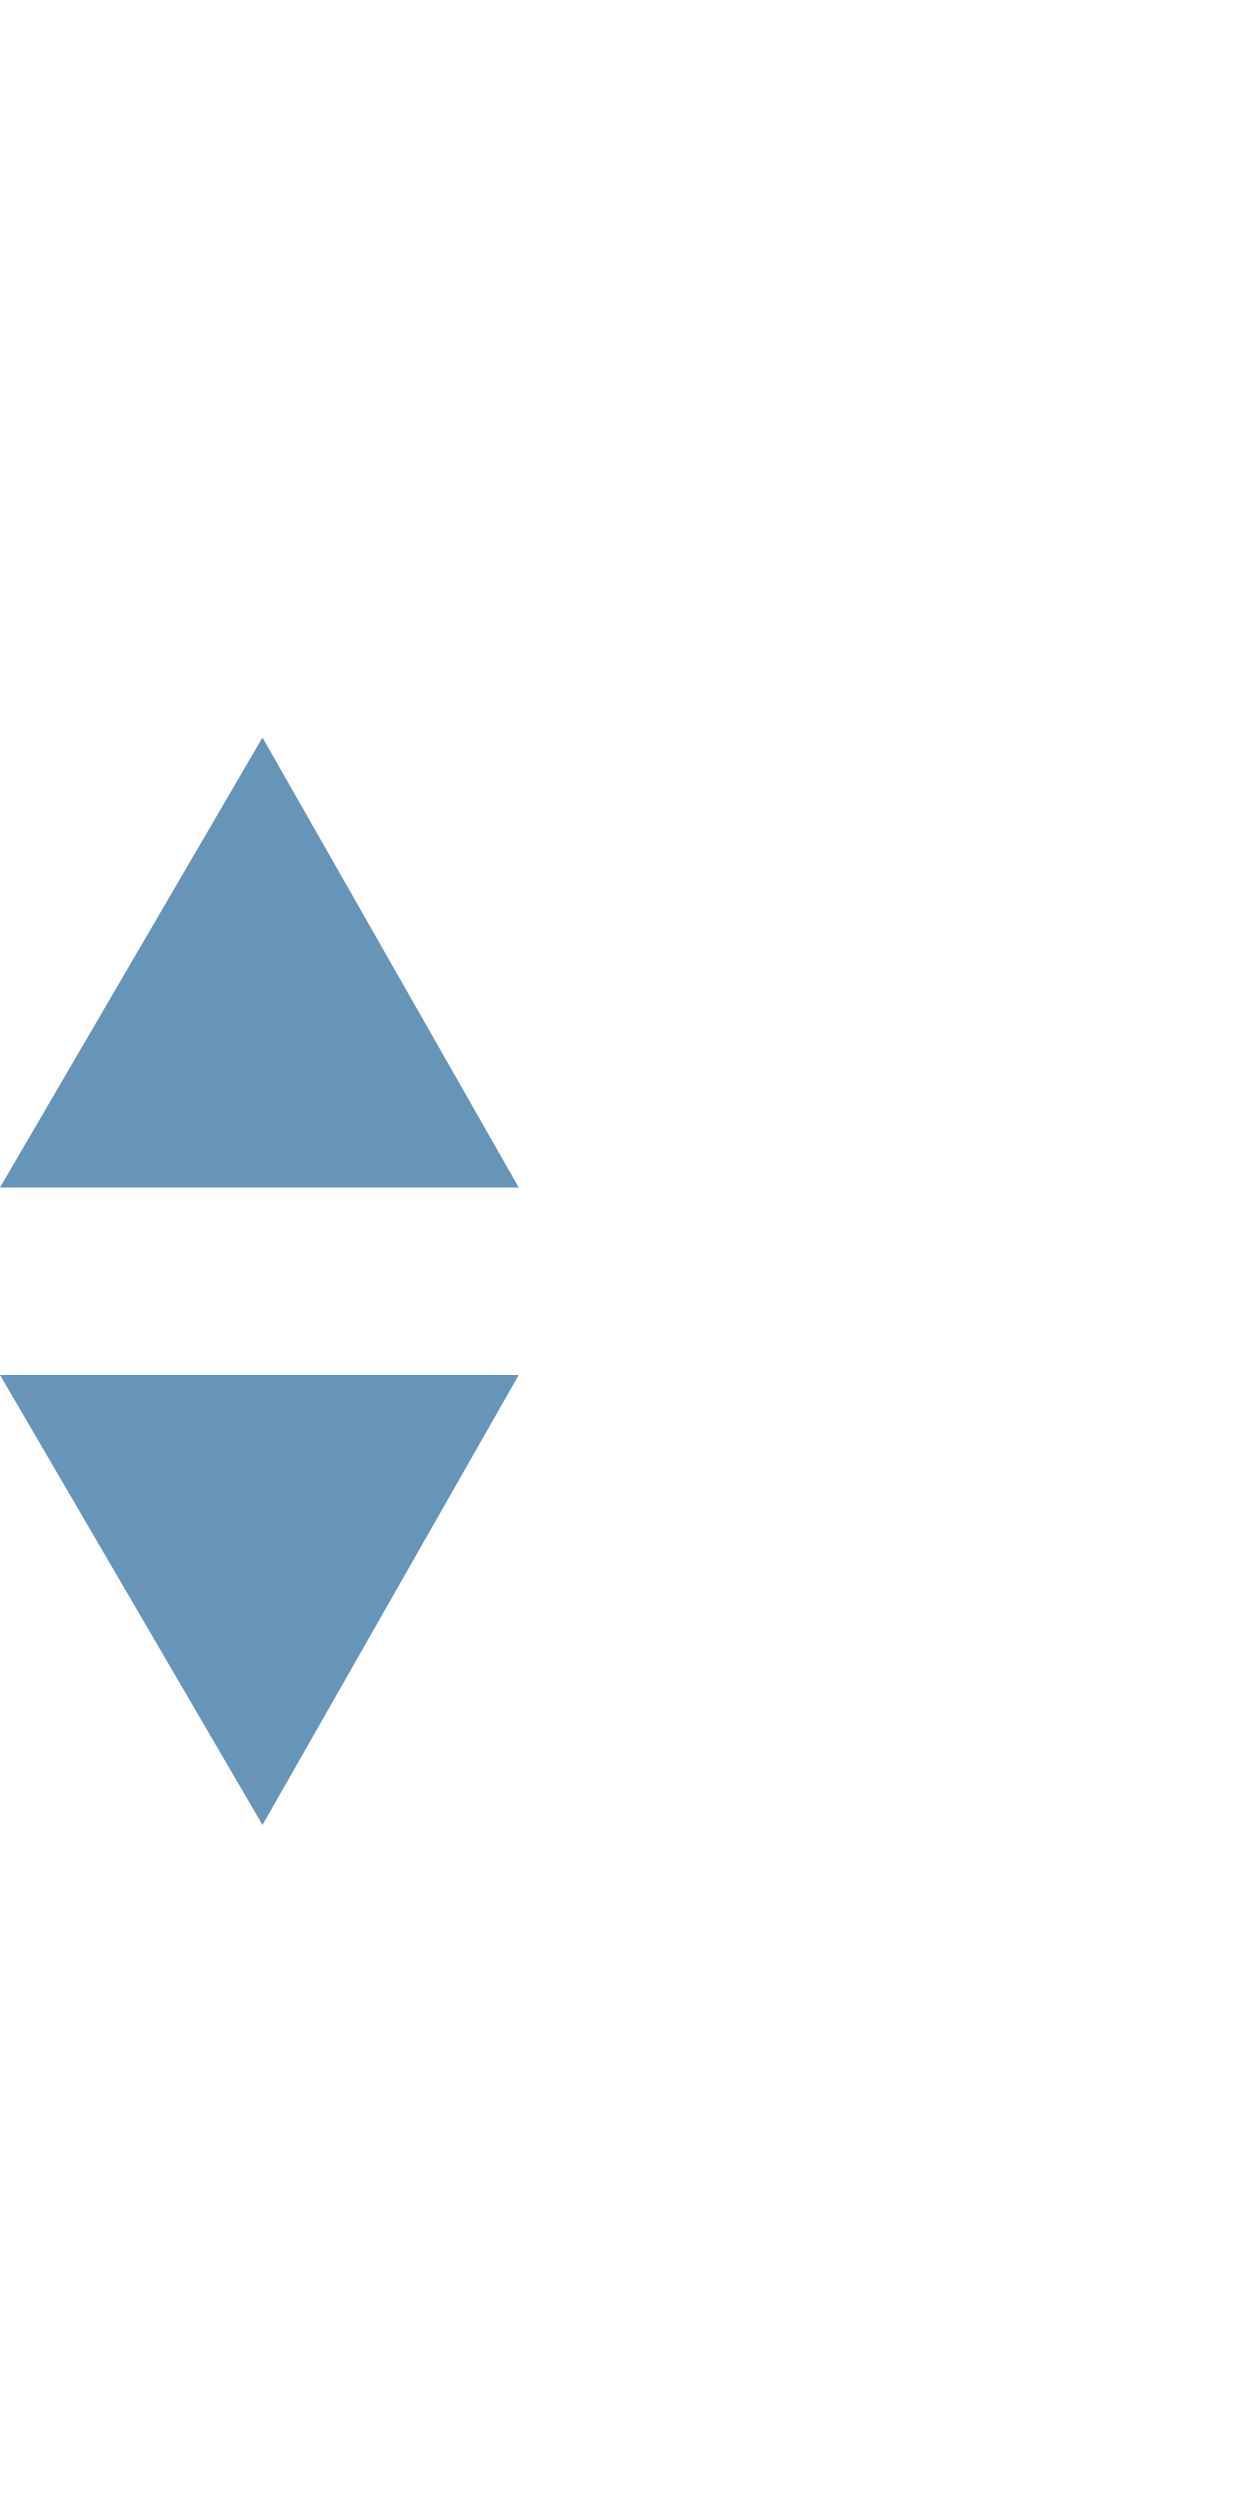
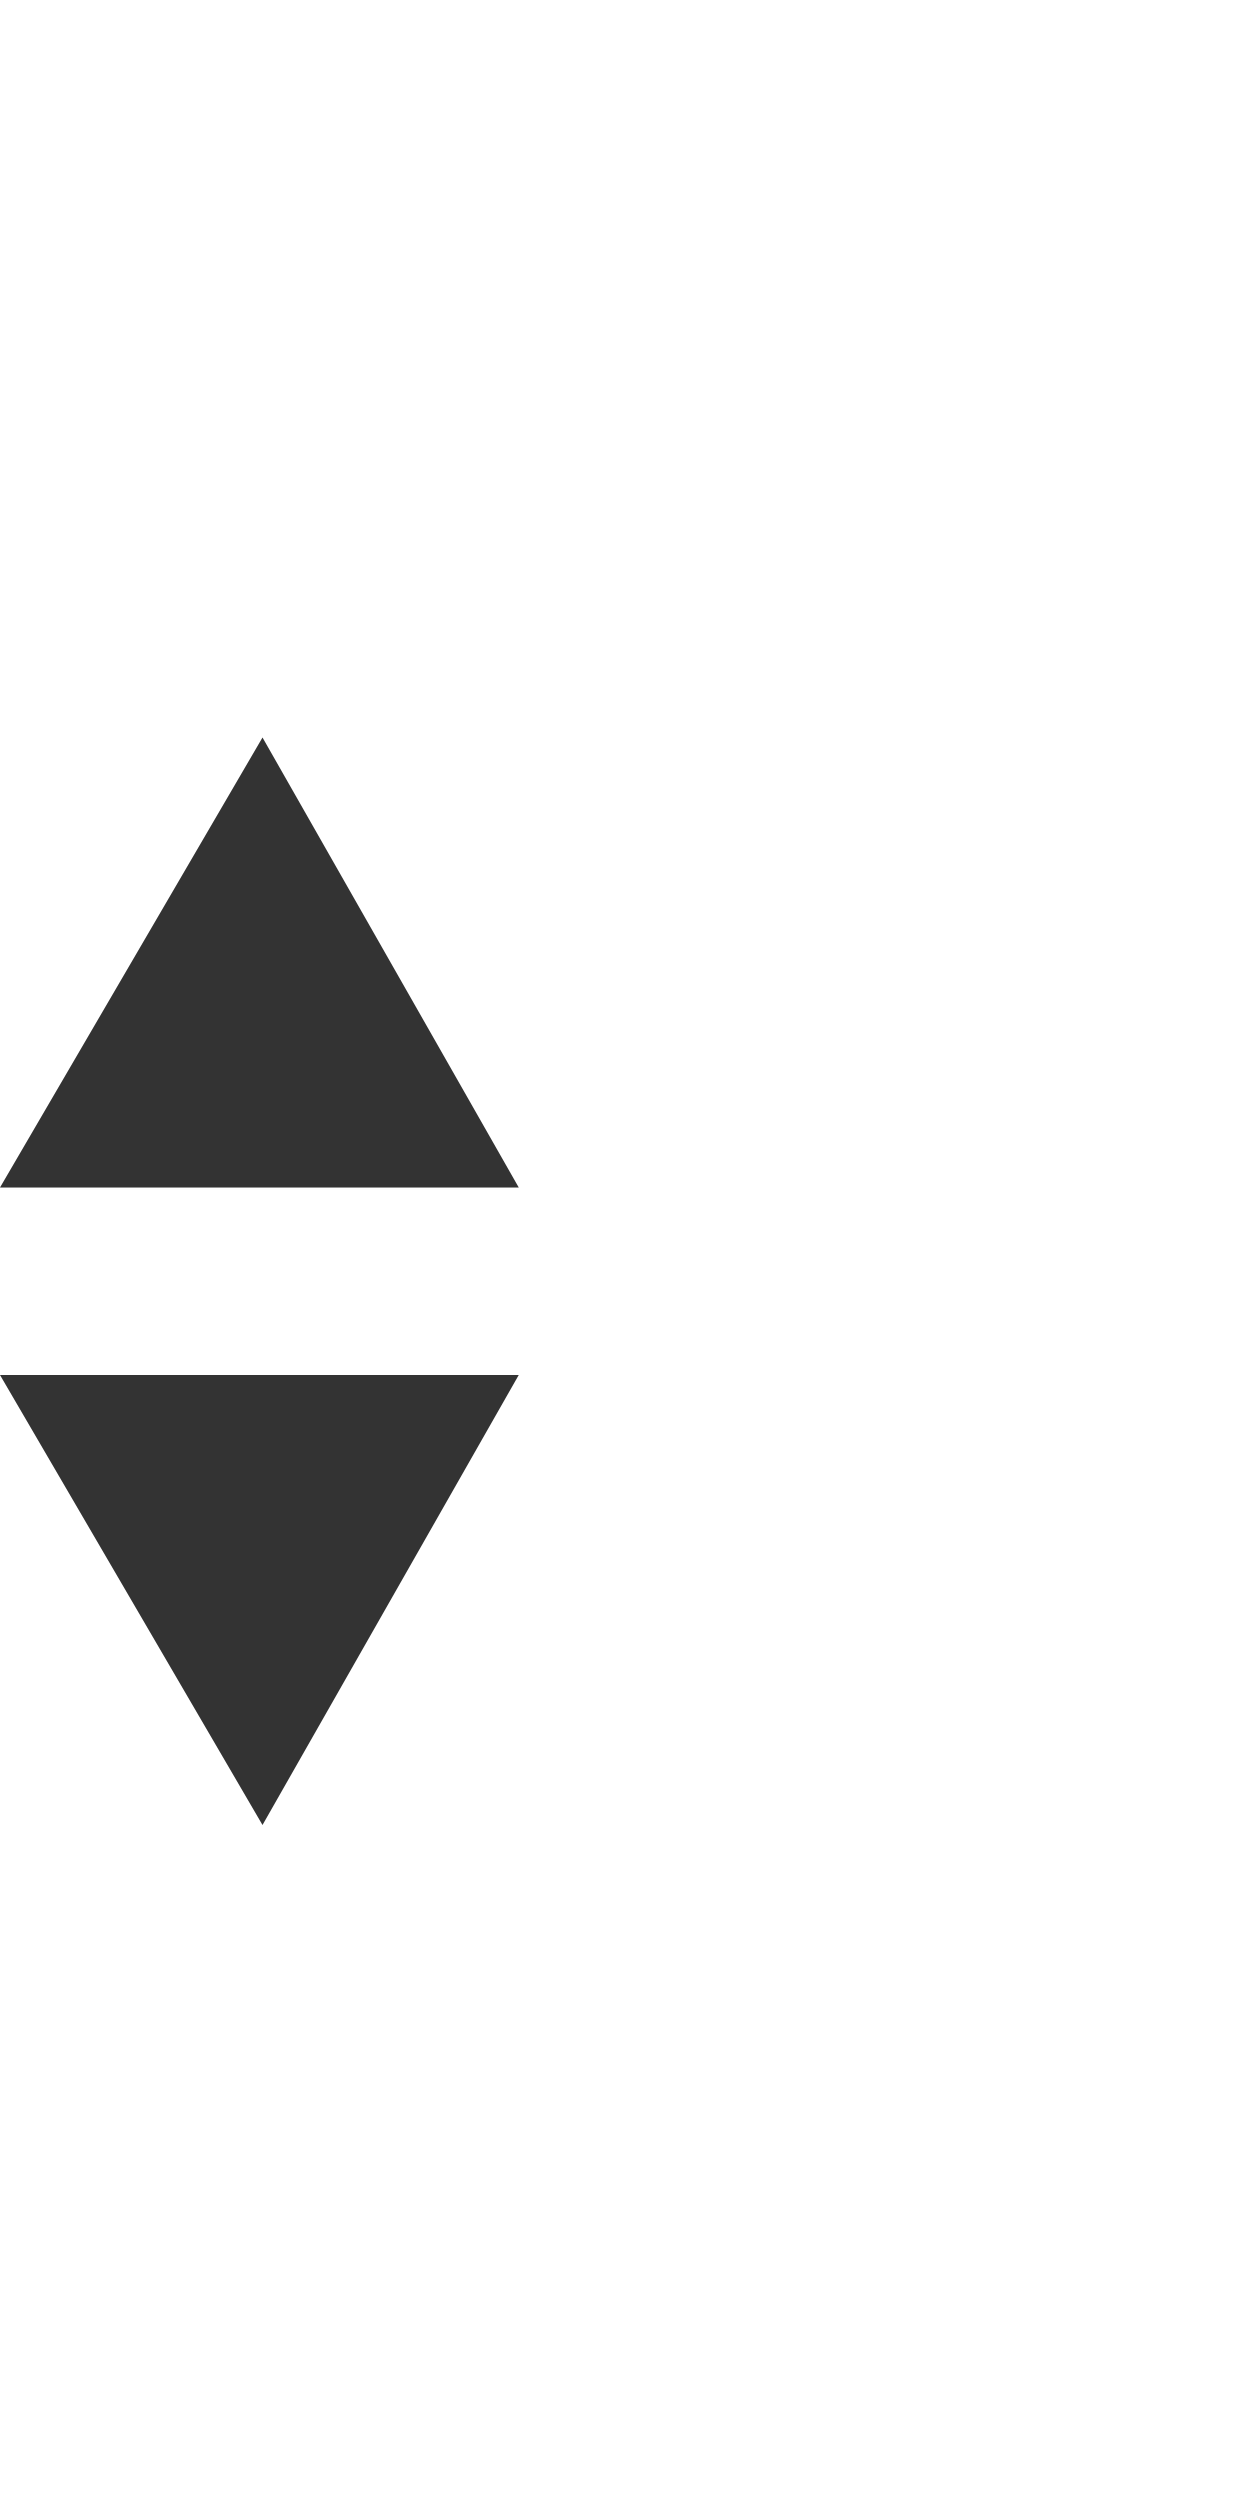
<svg xmlns="http://www.w3.org/2000/svg" version="1.1" id="Layer_1" x="0px" y="0px" viewBox="0 0 20 40" enable-background="new 0 0 20 40" xml:space="preserve">
-   <polygon fill="#6795B7" points="4.2,29.2 8.3,22 0,22 4.2,29.2 8.3,22 0,22 " />
-   <polygon fill="#6795B7" points="4.2,11.8 0,19 8.3,19 4.2,11.8 0,19 8.3,19 " />
+   <polygon fill="#333333" points="4.2,29.2 8.3,22 0,22 4.2,29.2 8.3,22 0,22 " />
+   <polygon fill="#333333" points="4.2,11.8 0,19 8.3,19 4.2,11.8 0,19 8.3,19 " />
</svg>
